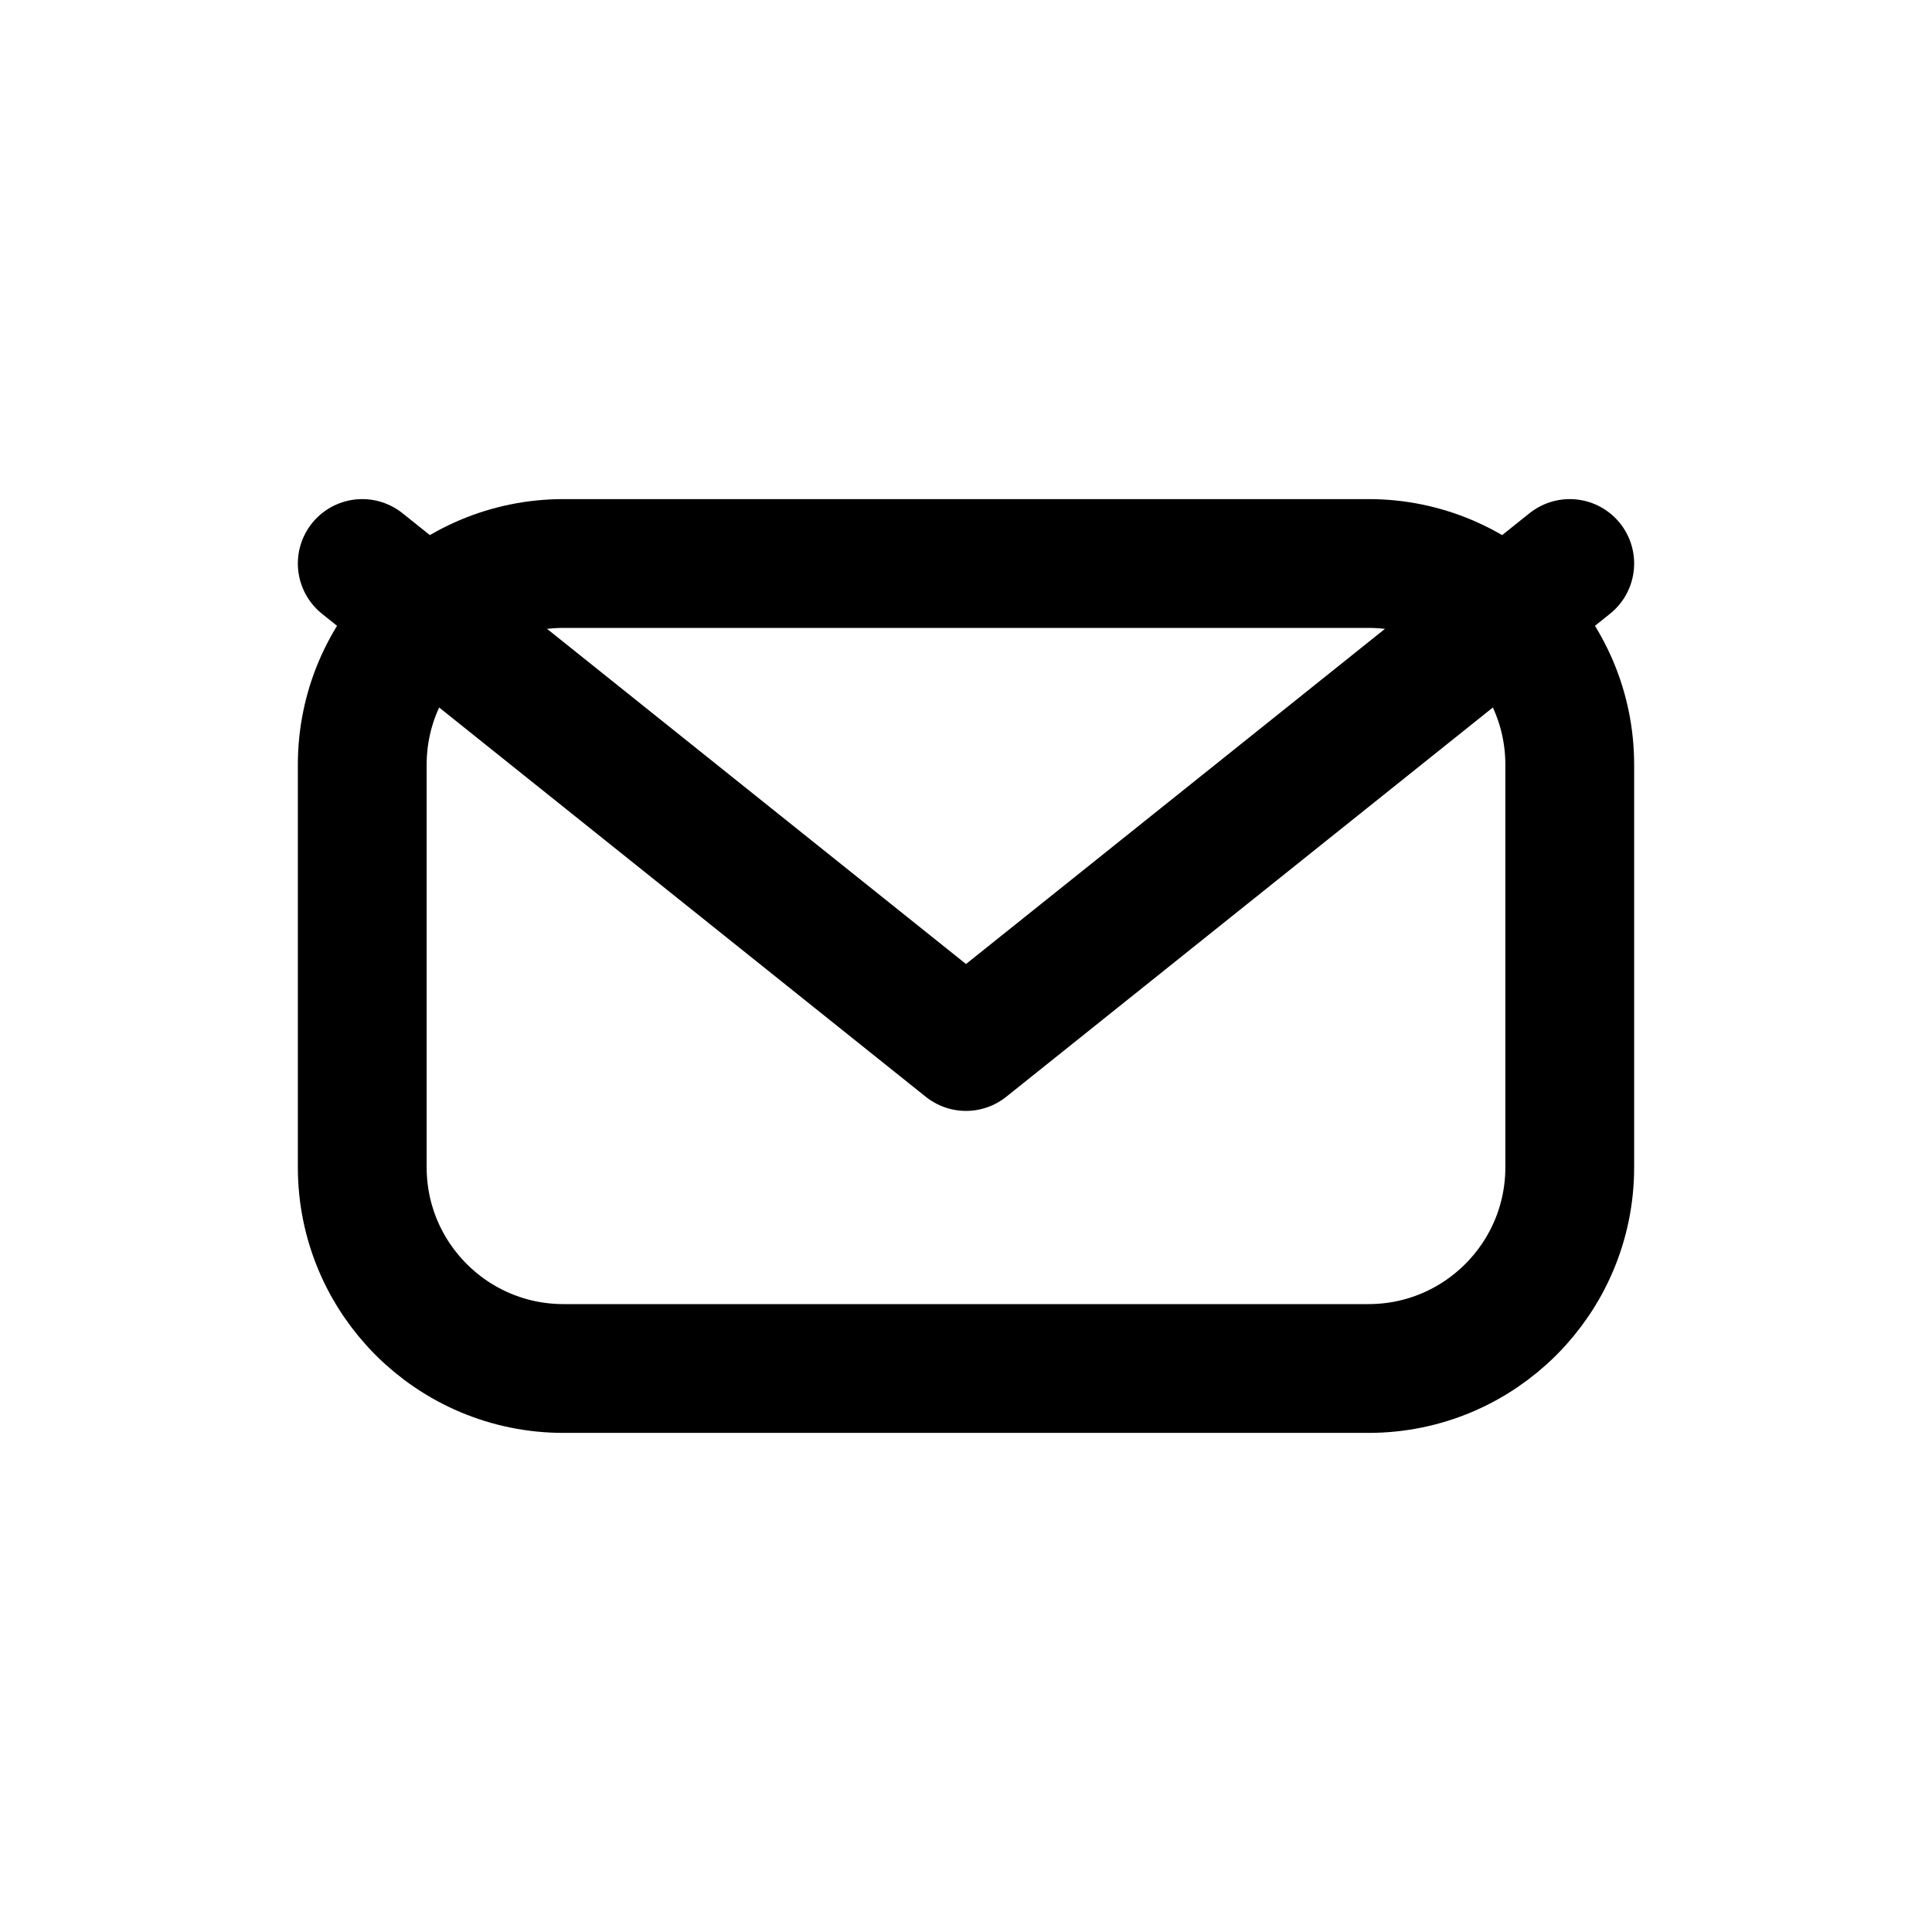
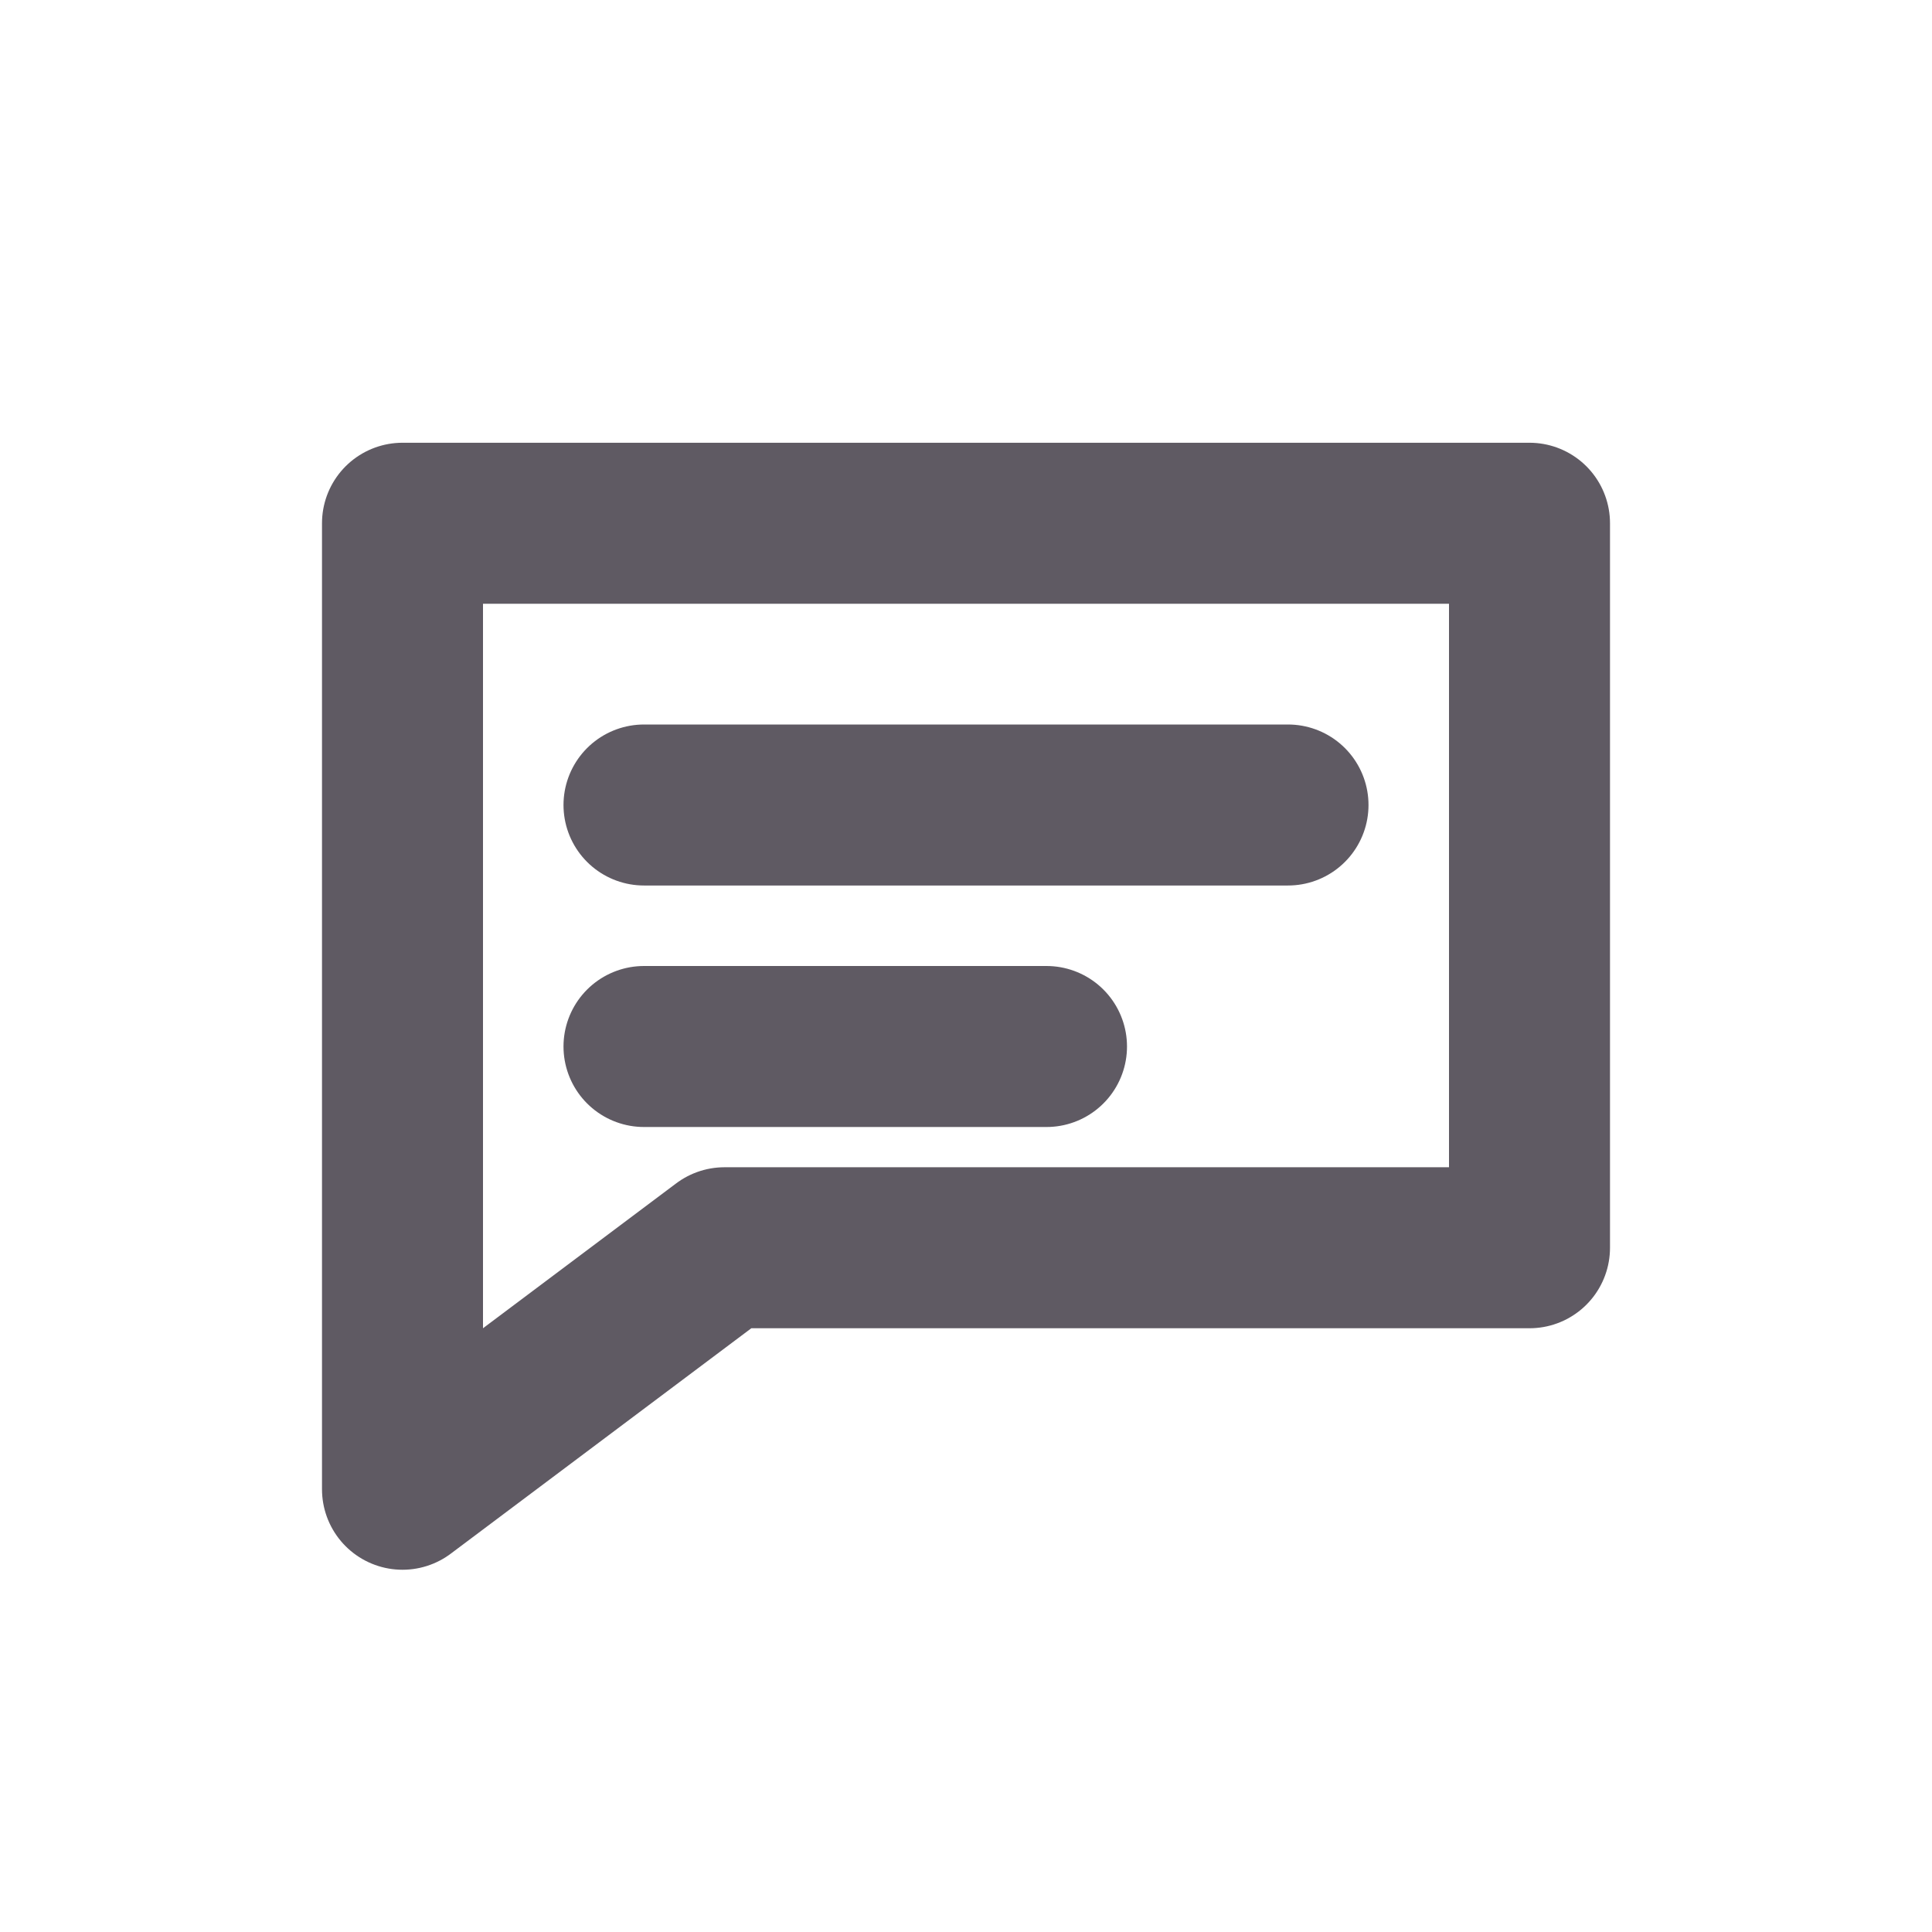
- <svg xmlns="http://www.w3.org/2000/svg" viewBox="0 0 24 24" fill="none">
-   <rect x="4.5" y="7" width="15" height="10" rx="2.5" stroke="currentColor" stroke-width="1.6" />
-   <path d="M4.5 7 12 13l7.5-6" stroke="currentColor" stroke-width="1.6" stroke-linecap="round" stroke-linejoin="round" />
+ <svg xmlns="http://www.w3.org/2000/svg" width="24" height="24" viewBox="0 0 24 24" fill="none">
+   <defs />
+   <path d="M5 6.5h14v9H9l-4 3v-12Z" stroke="#5F5A63" stroke-width="2" stroke-linecap="round" stroke-linejoin="round" />
+   <path d="M8 10h8M8 13h5" stroke="#5F5A63" stroke-width="2" stroke-linecap="round" stroke-linejoin="round" />
</svg>
